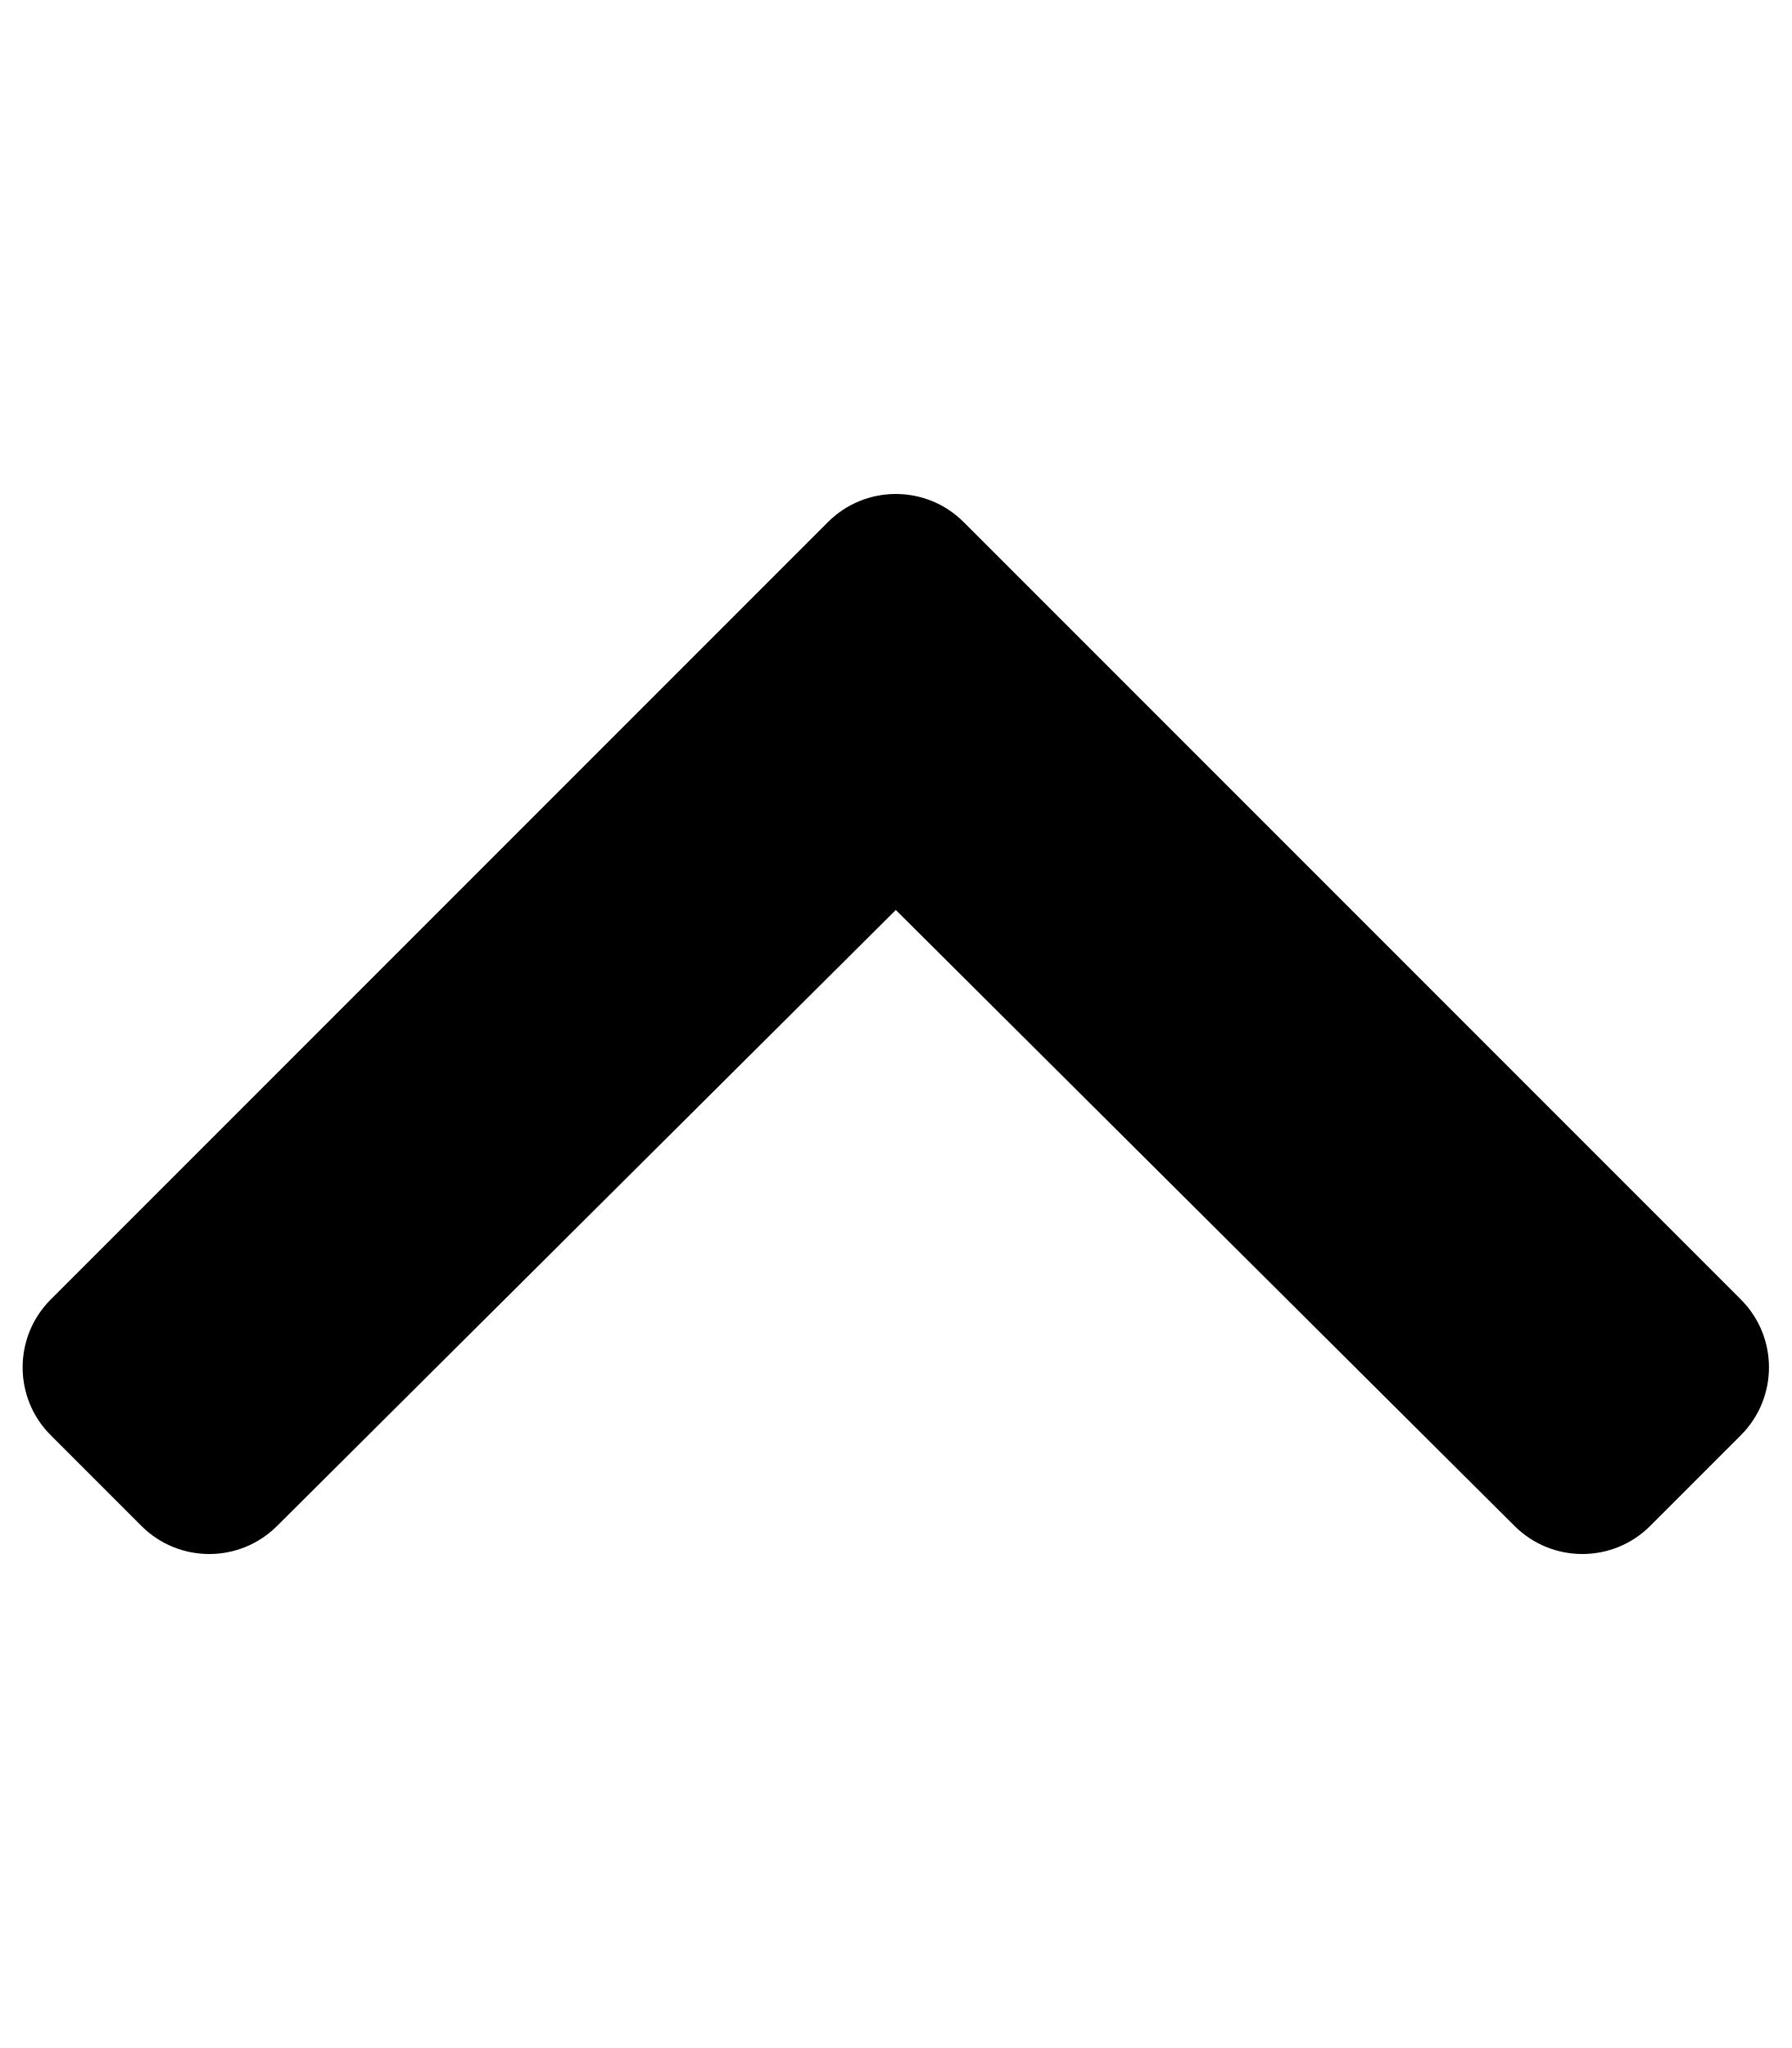
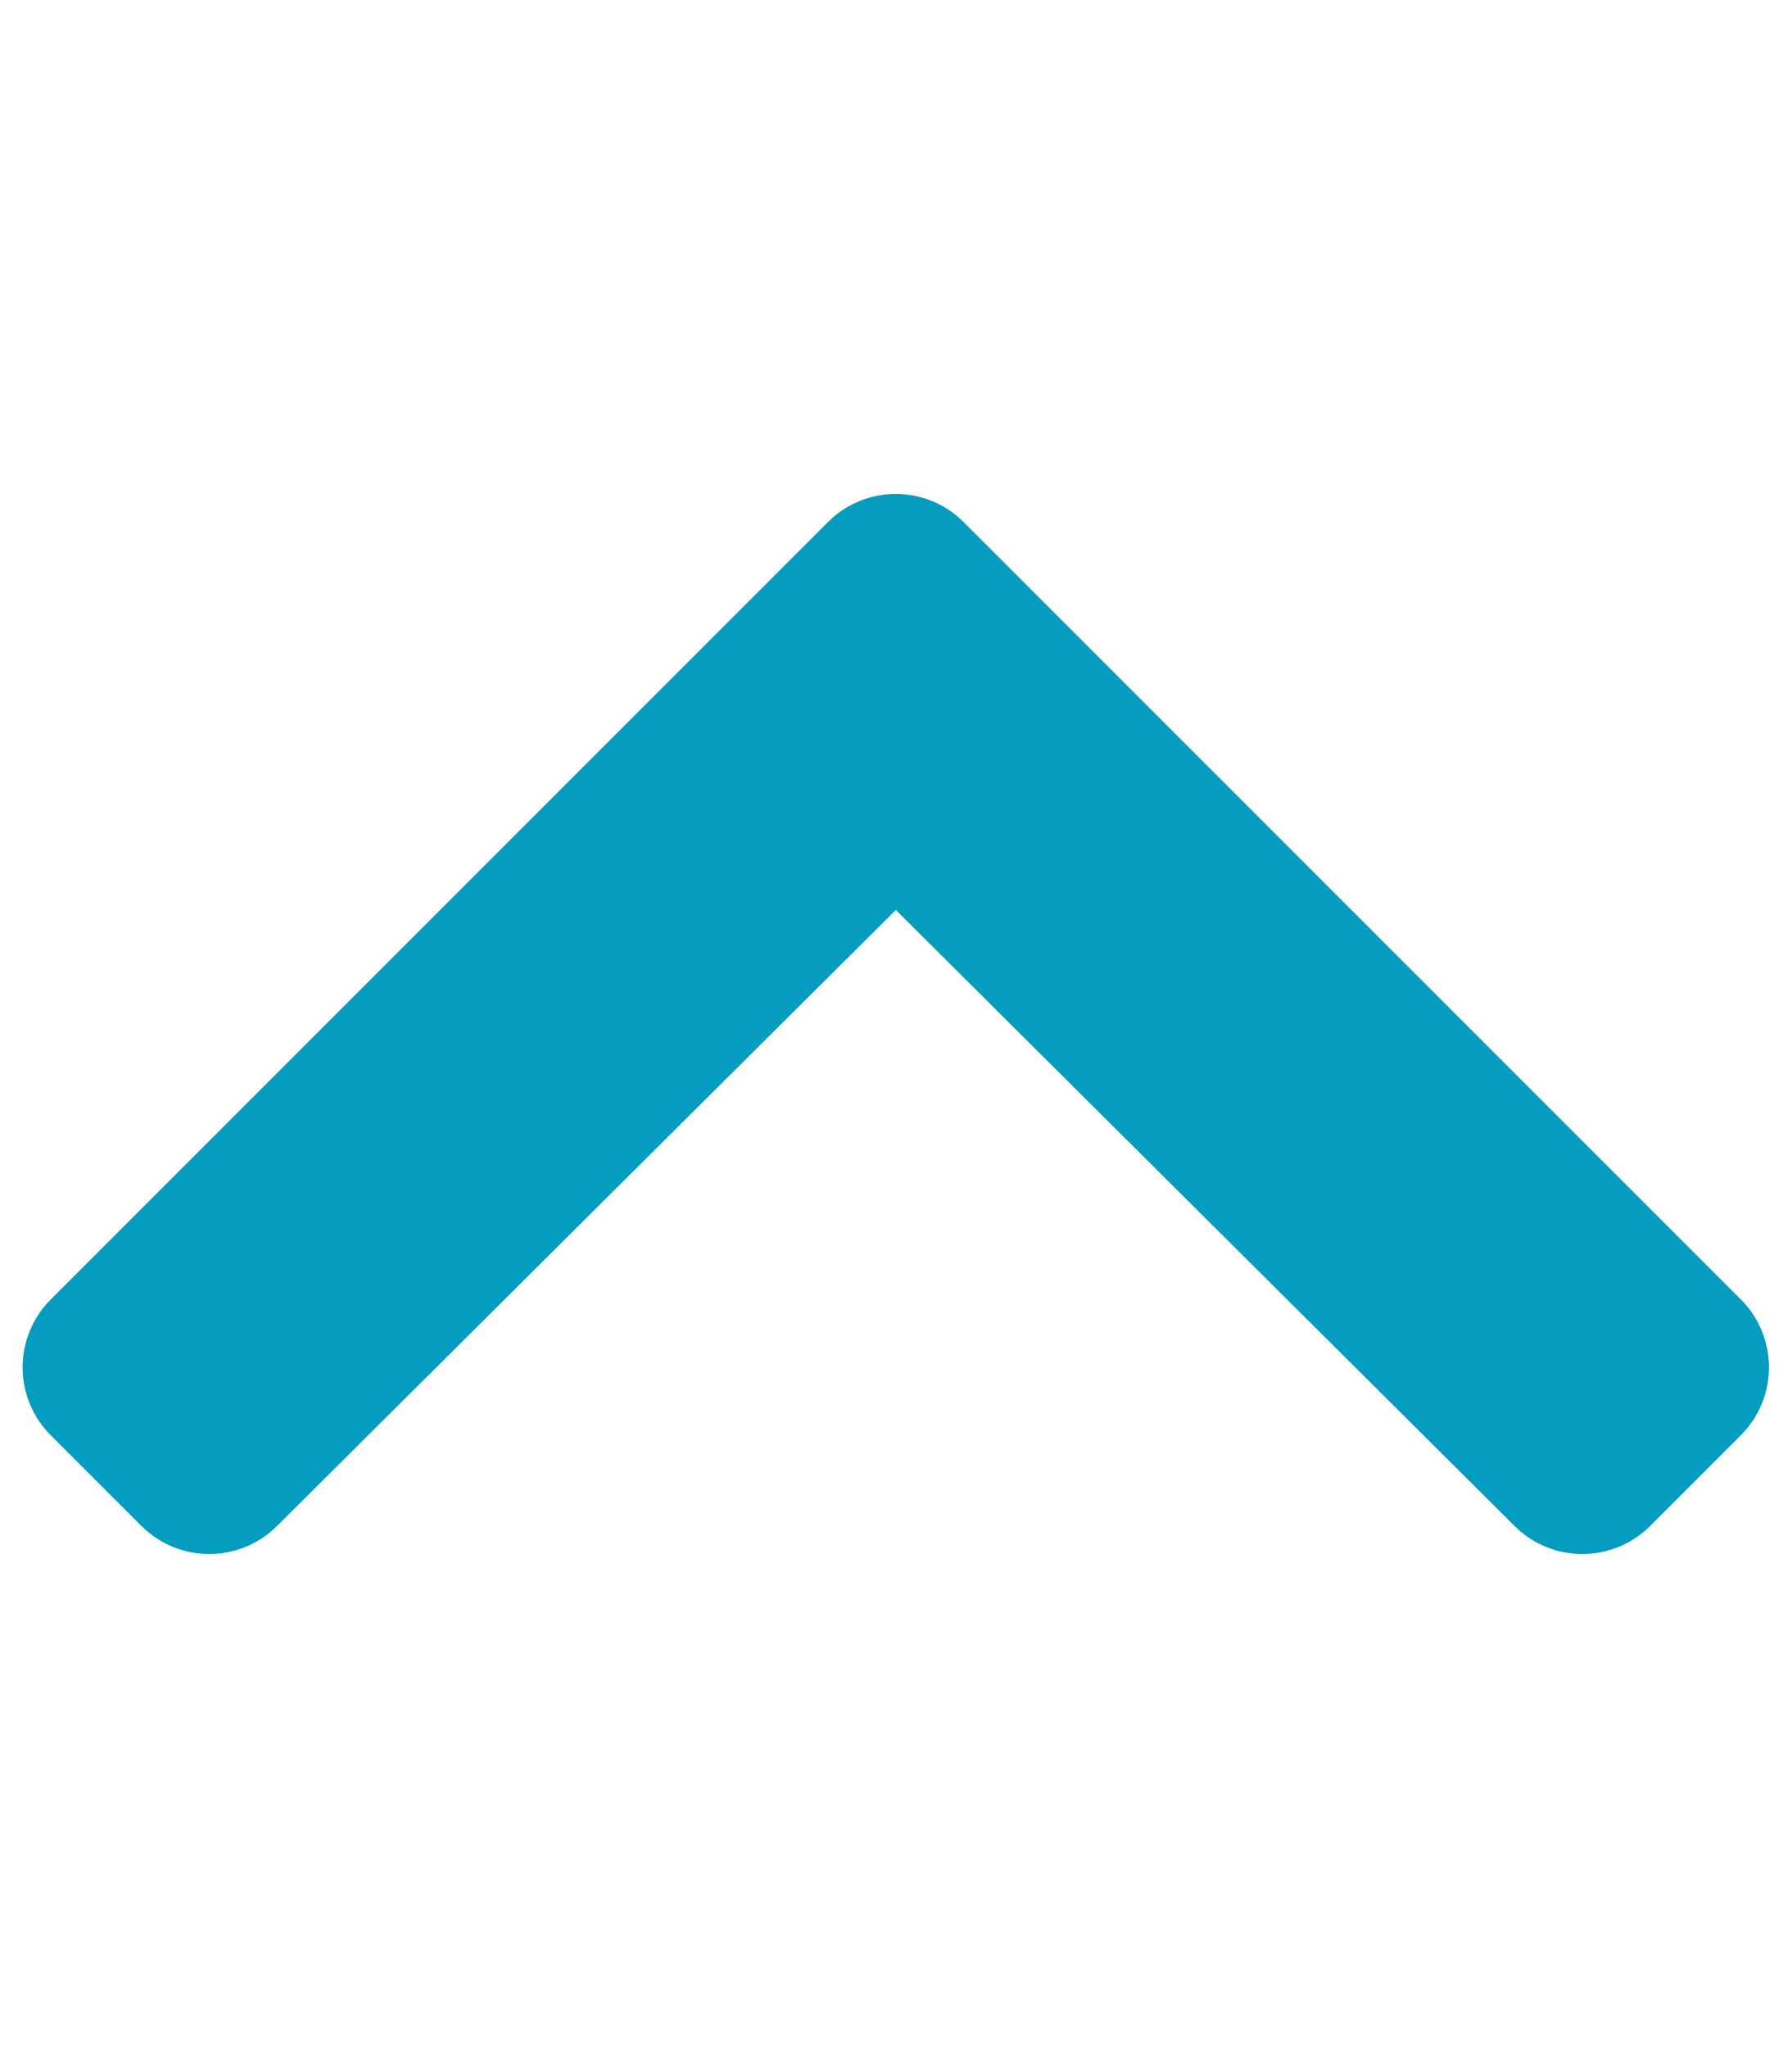
- <svg xmlns="http://www.w3.org/2000/svg" aria-hidden="true" focusable="false" role="img" viewBox="0 0 448 512">
-   <path fill="currentColor" d="M240.971 130.524l194.343 194.343c9.373 9.373 9.373 24.569 0 33.941l-22.667 22.667c-9.357 9.357-24.522 9.375-33.901.04L224 227.495 69.255 381.516c-9.379 9.335-24.544 9.317-33.901-.04l-22.667-22.667c-9.373-9.373-9.373-24.569 0-33.941L207.03 130.525c9.372-9.373 24.568-9.373 33.941-.001z" />
+ <svg xmlns="http://www.w3.org/2000/svg" fill="#049dbf" aria-hidden="true" role="img" viewBox="0 0 448 512">
+   <path d="M240.971 130.524l194.343 194.343c9.373 9.373 9.373 24.569 0 33.941l-22.667 22.667c-9.357 9.357-24.522 9.375-33.901.04L224 227.495 69.255 381.516c-9.379 9.335-24.544 9.317-33.901-.04l-22.667-22.667c-9.373-9.373-9.373-24.569 0-33.941L207.03 130.525c9.372-9.373 24.568-9.373 33.941-.001z" />
</svg>
